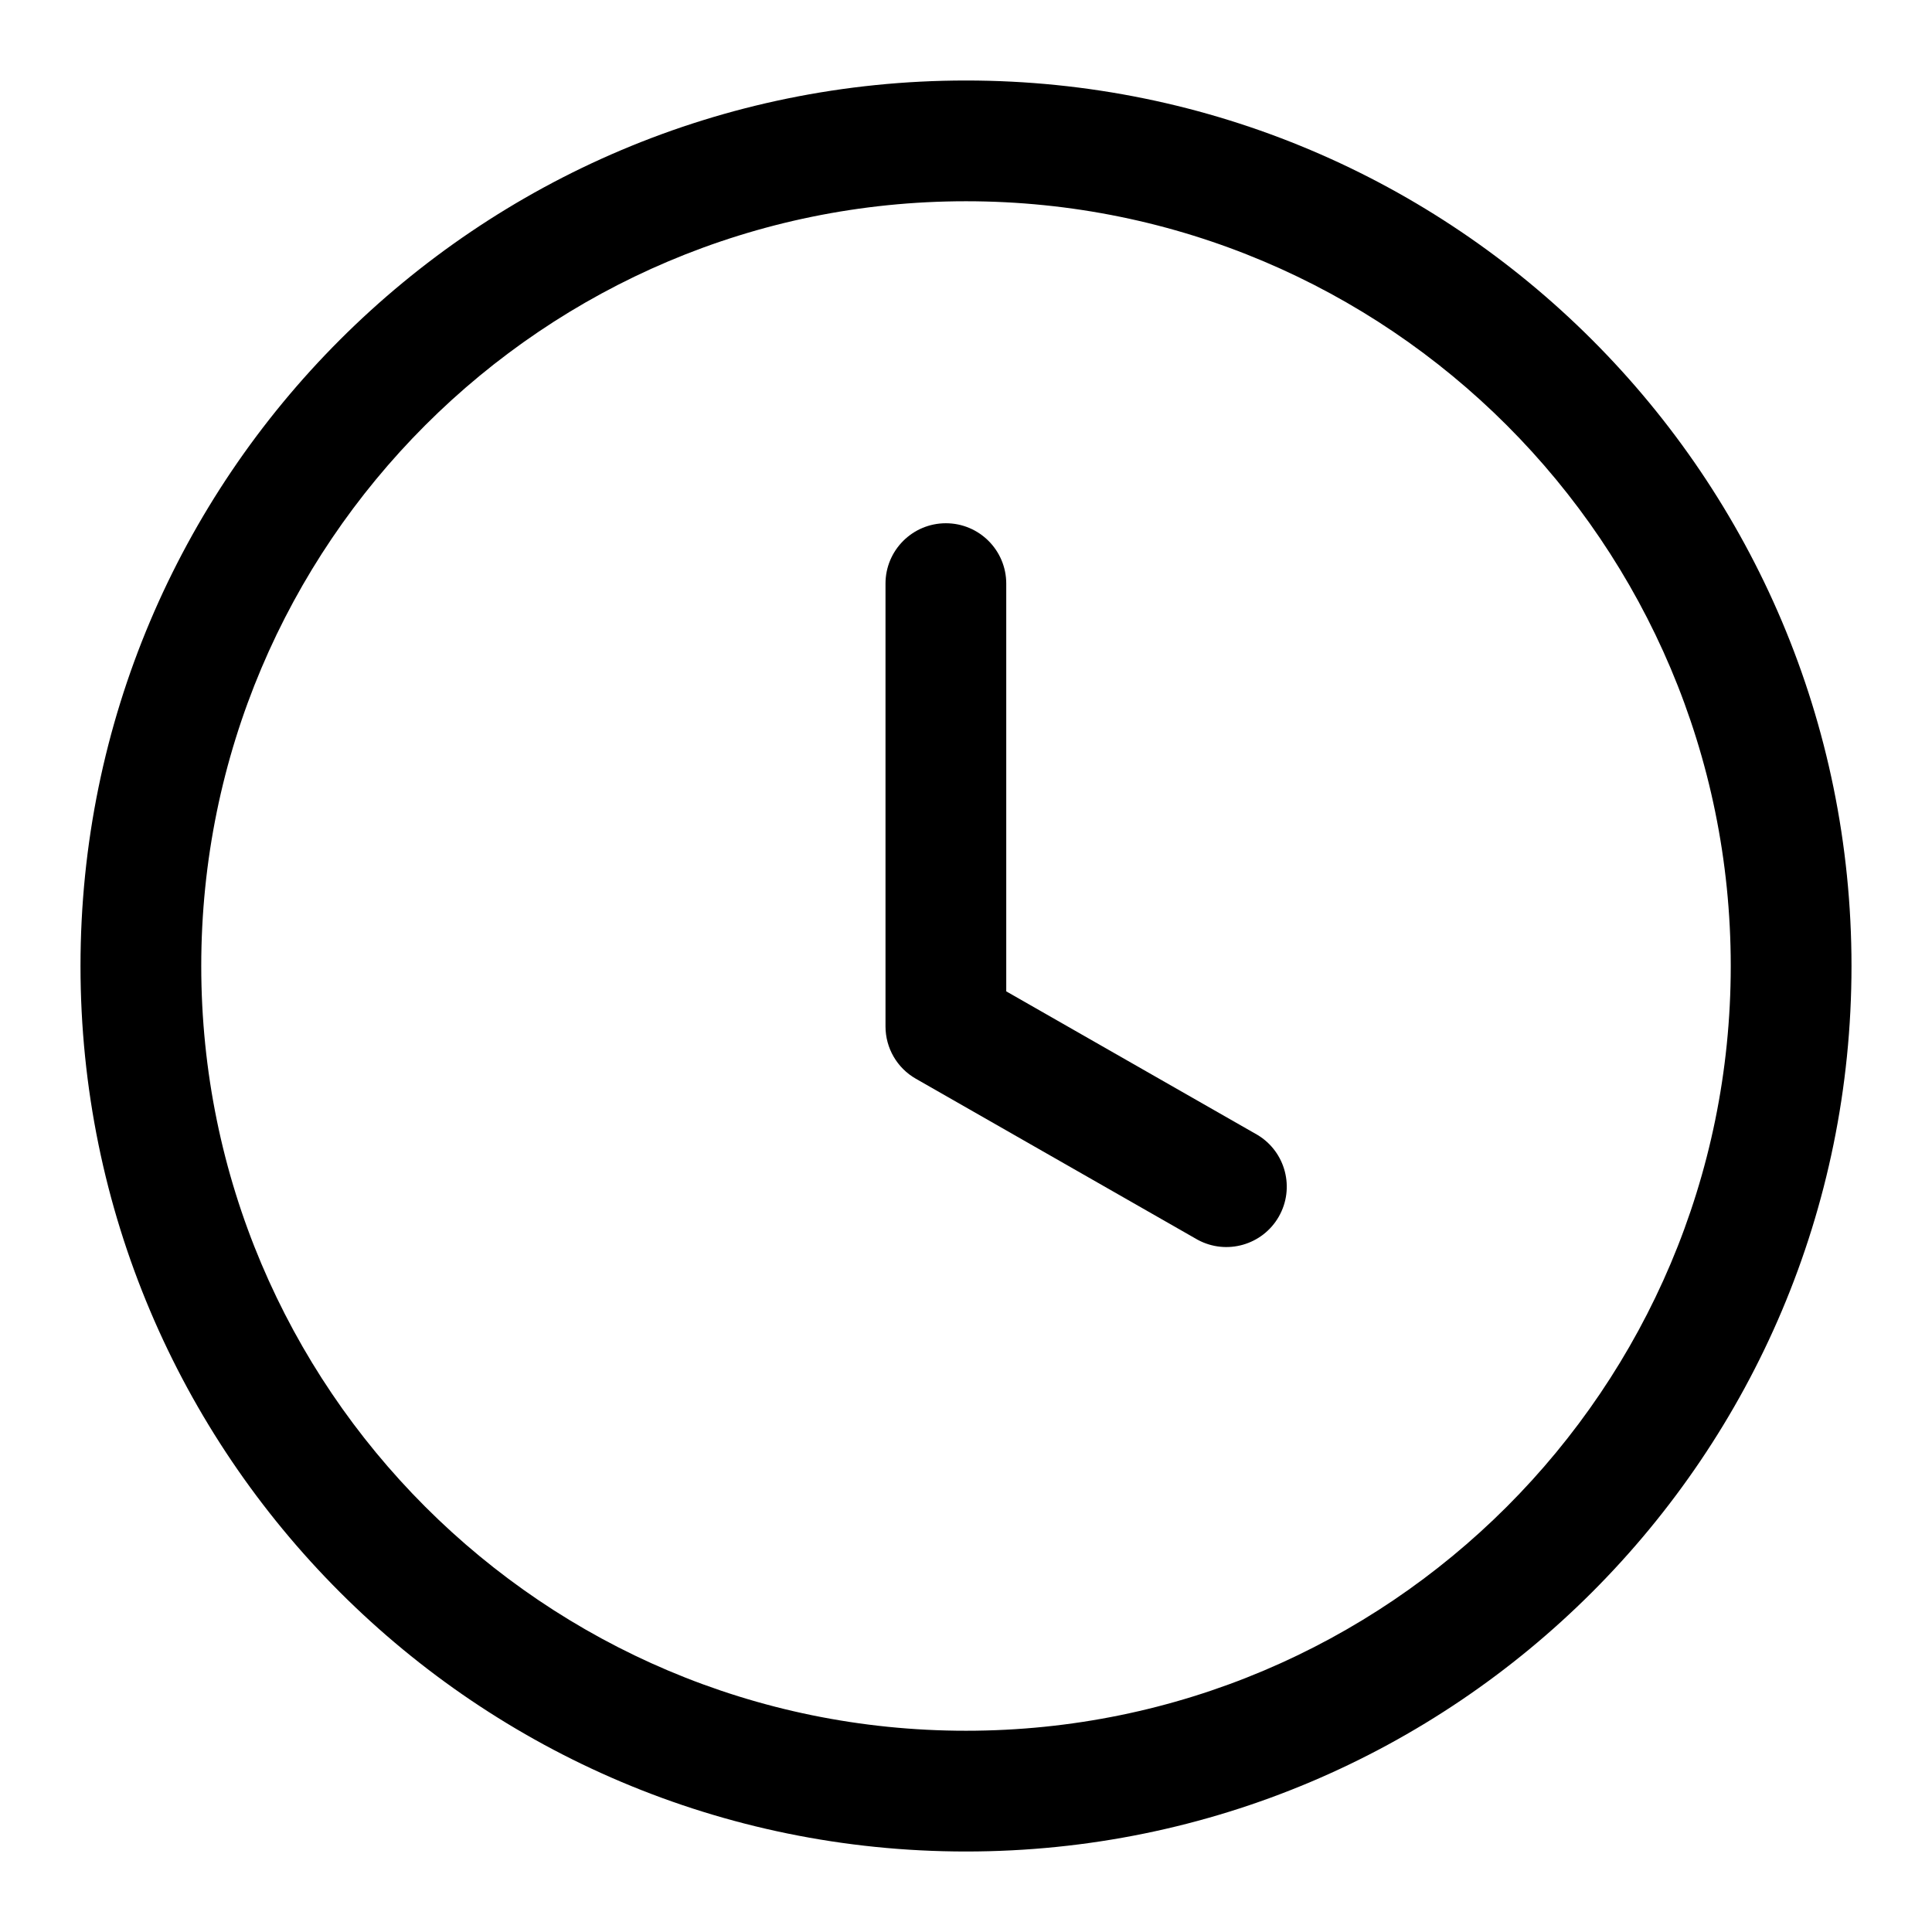
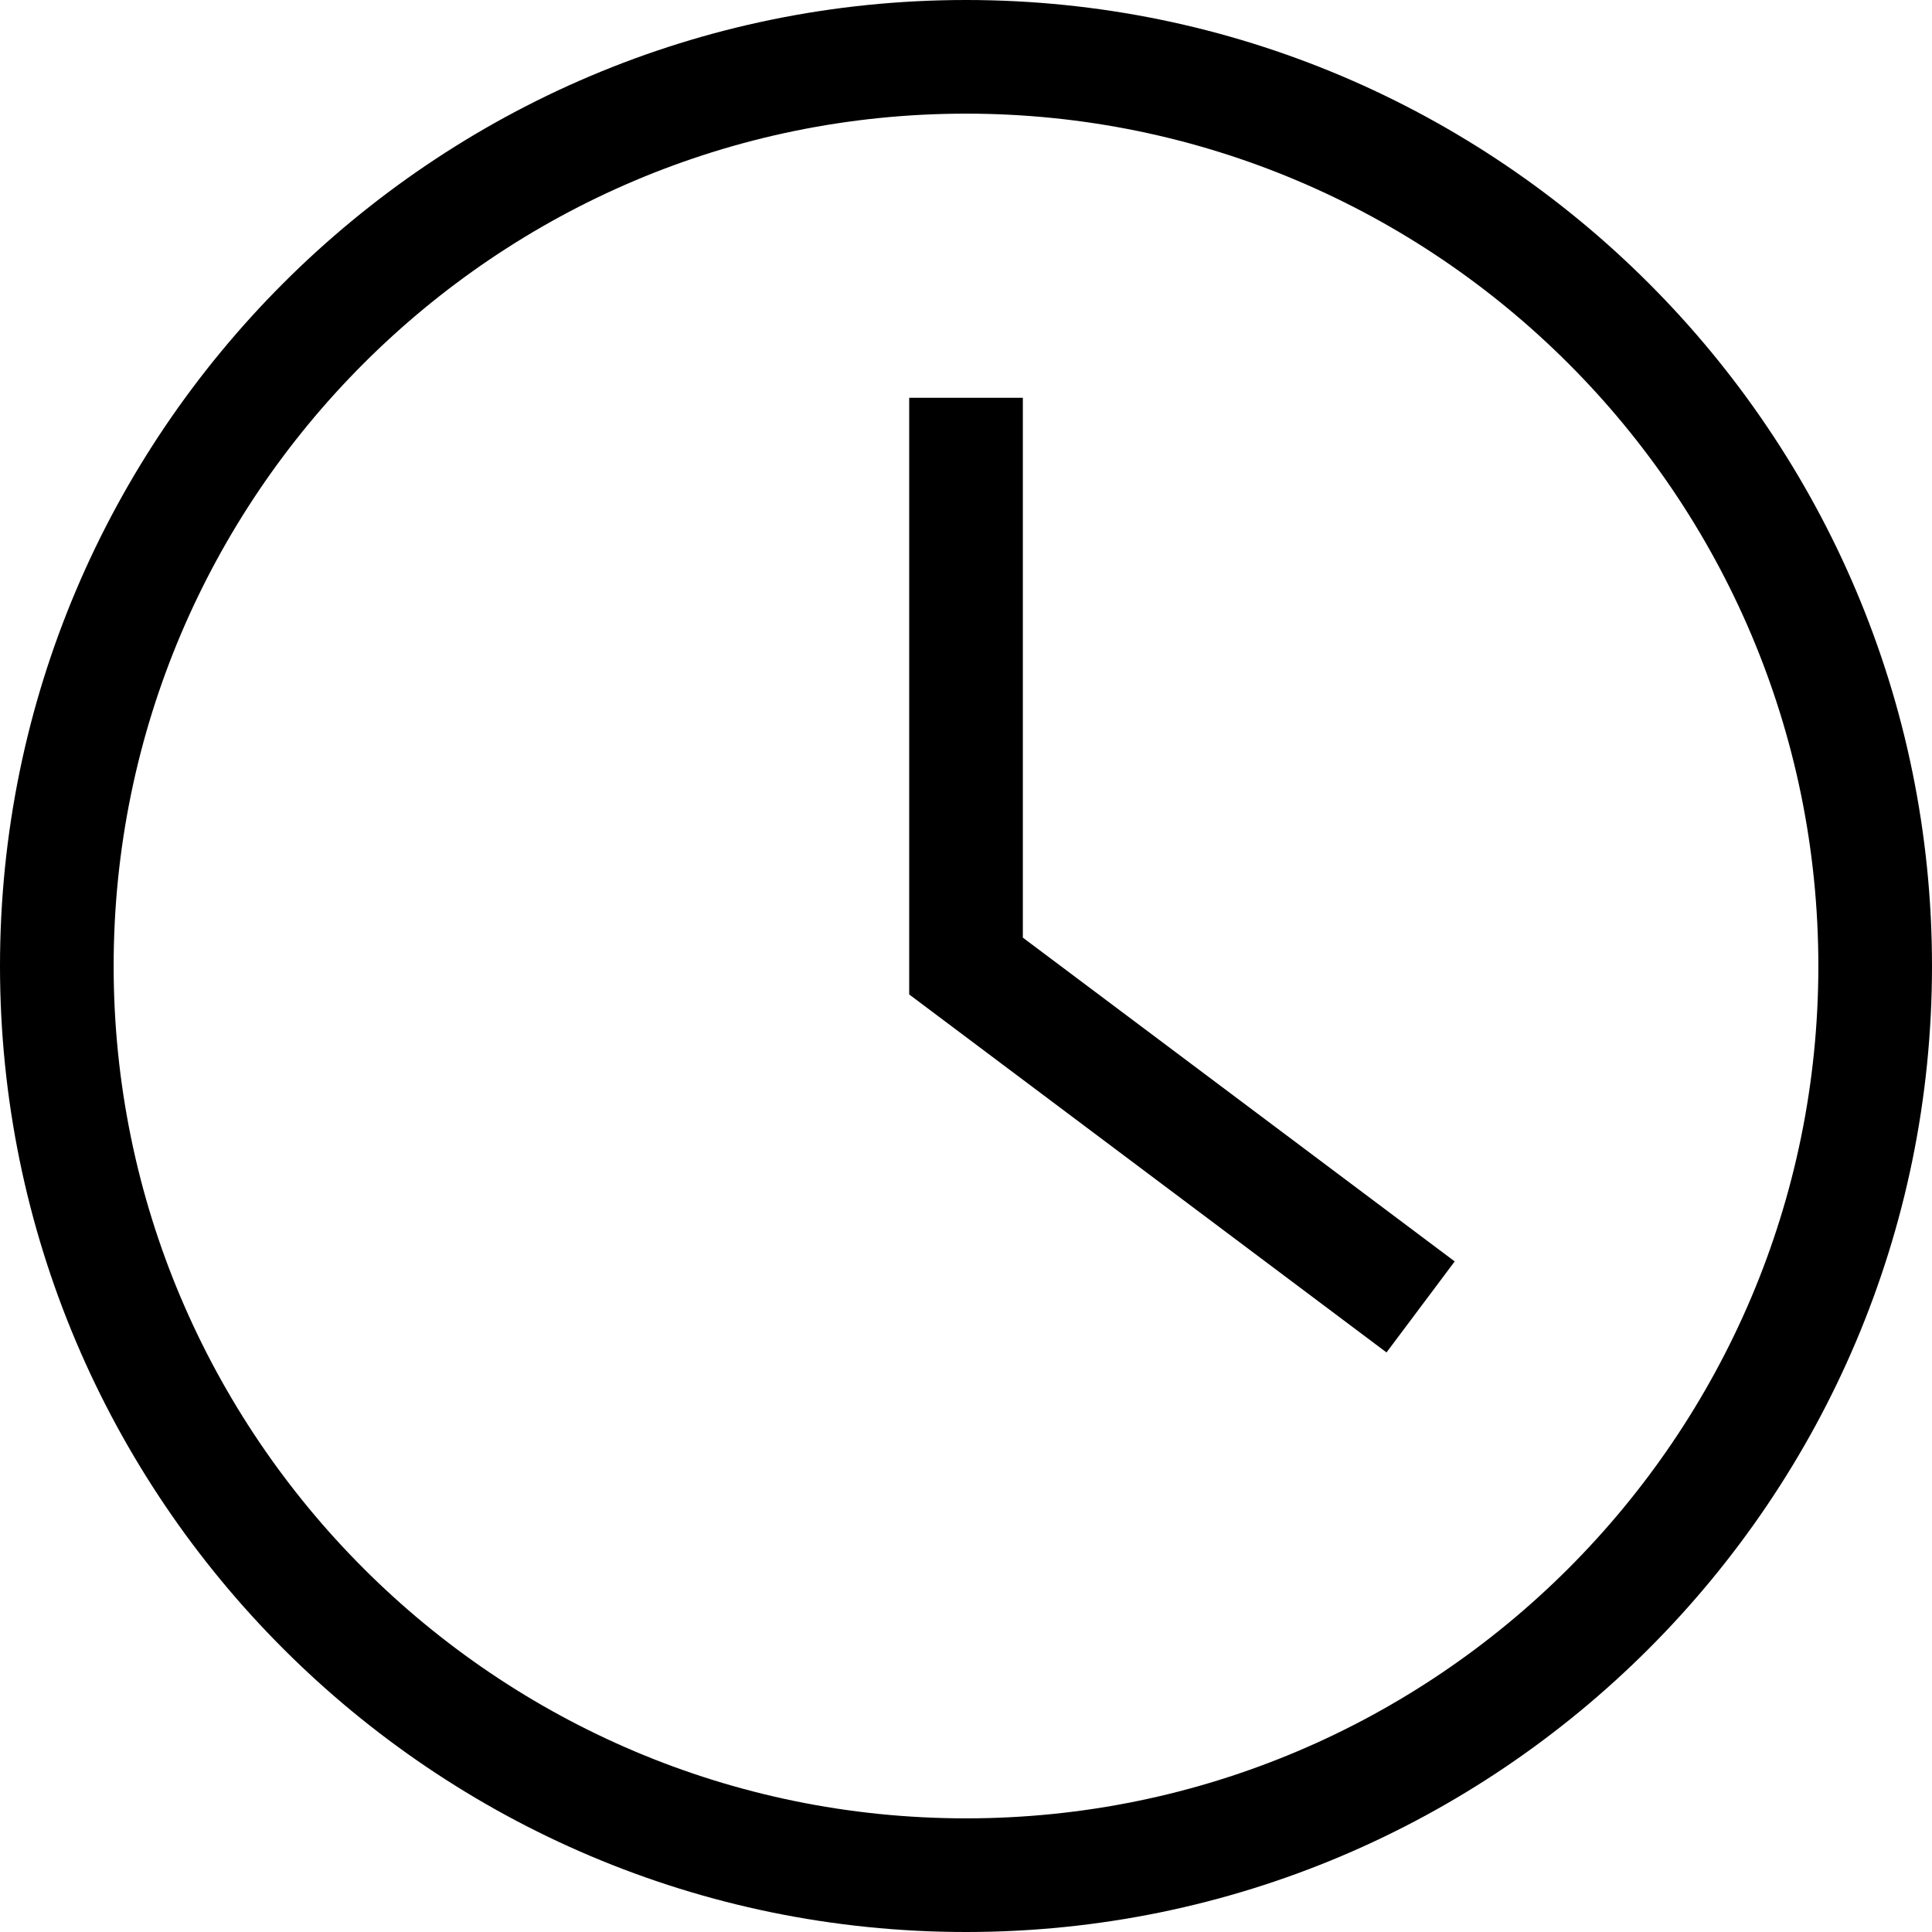
- <svg xmlns="http://www.w3.org/2000/svg" viewBox="0 0 24 24" width="24" height="24">
-   <path d="M12.5 7.25a.75.75 0 0 0-1.5 0v5.5c0 .27.144.518.378.651l3.5 2a.75.75 0 0 0 .744-1.302L12.5 12.315V7.25Z" />
-   <path d="M12 1c6.075 0 11 4.925 11 11s-4.925 11-11 11S1 18.075 1 12 5.925 1 12 1ZM2.5 12a9.5 9.5 0 0 0 9.5 9.5 9.5 9.5 0 0 0 9.5-9.5A9.5 9.5 0 0 0 12 2.5 9.5 9.5 0 0 0 2.5 12Z" />
+ <svg xmlns="http://www.w3.org/2000/svg" width="800" height="800" viewBox="0 0 1920 1920">
+   <path d="M960 112.941c-467.125 0-847.059 379.934-847.059 847.059 0 467.125 379.934 847.059 847.059 847.059 467.125 0 847.059-379.934 847.059-847.059 0-467.125-379.934-847.059-847.059-847.059M960 1920C430.645 1920 0 1489.355 0 960S430.645 0 960 0s960 430.645 960 960-430.645 960-960 960m417.905-575.955L903.552 988.28V395.34h112.941v536.47l429.177 321.77-67.765 90.465Z" fill-rule="evenodd" />
</svg>
